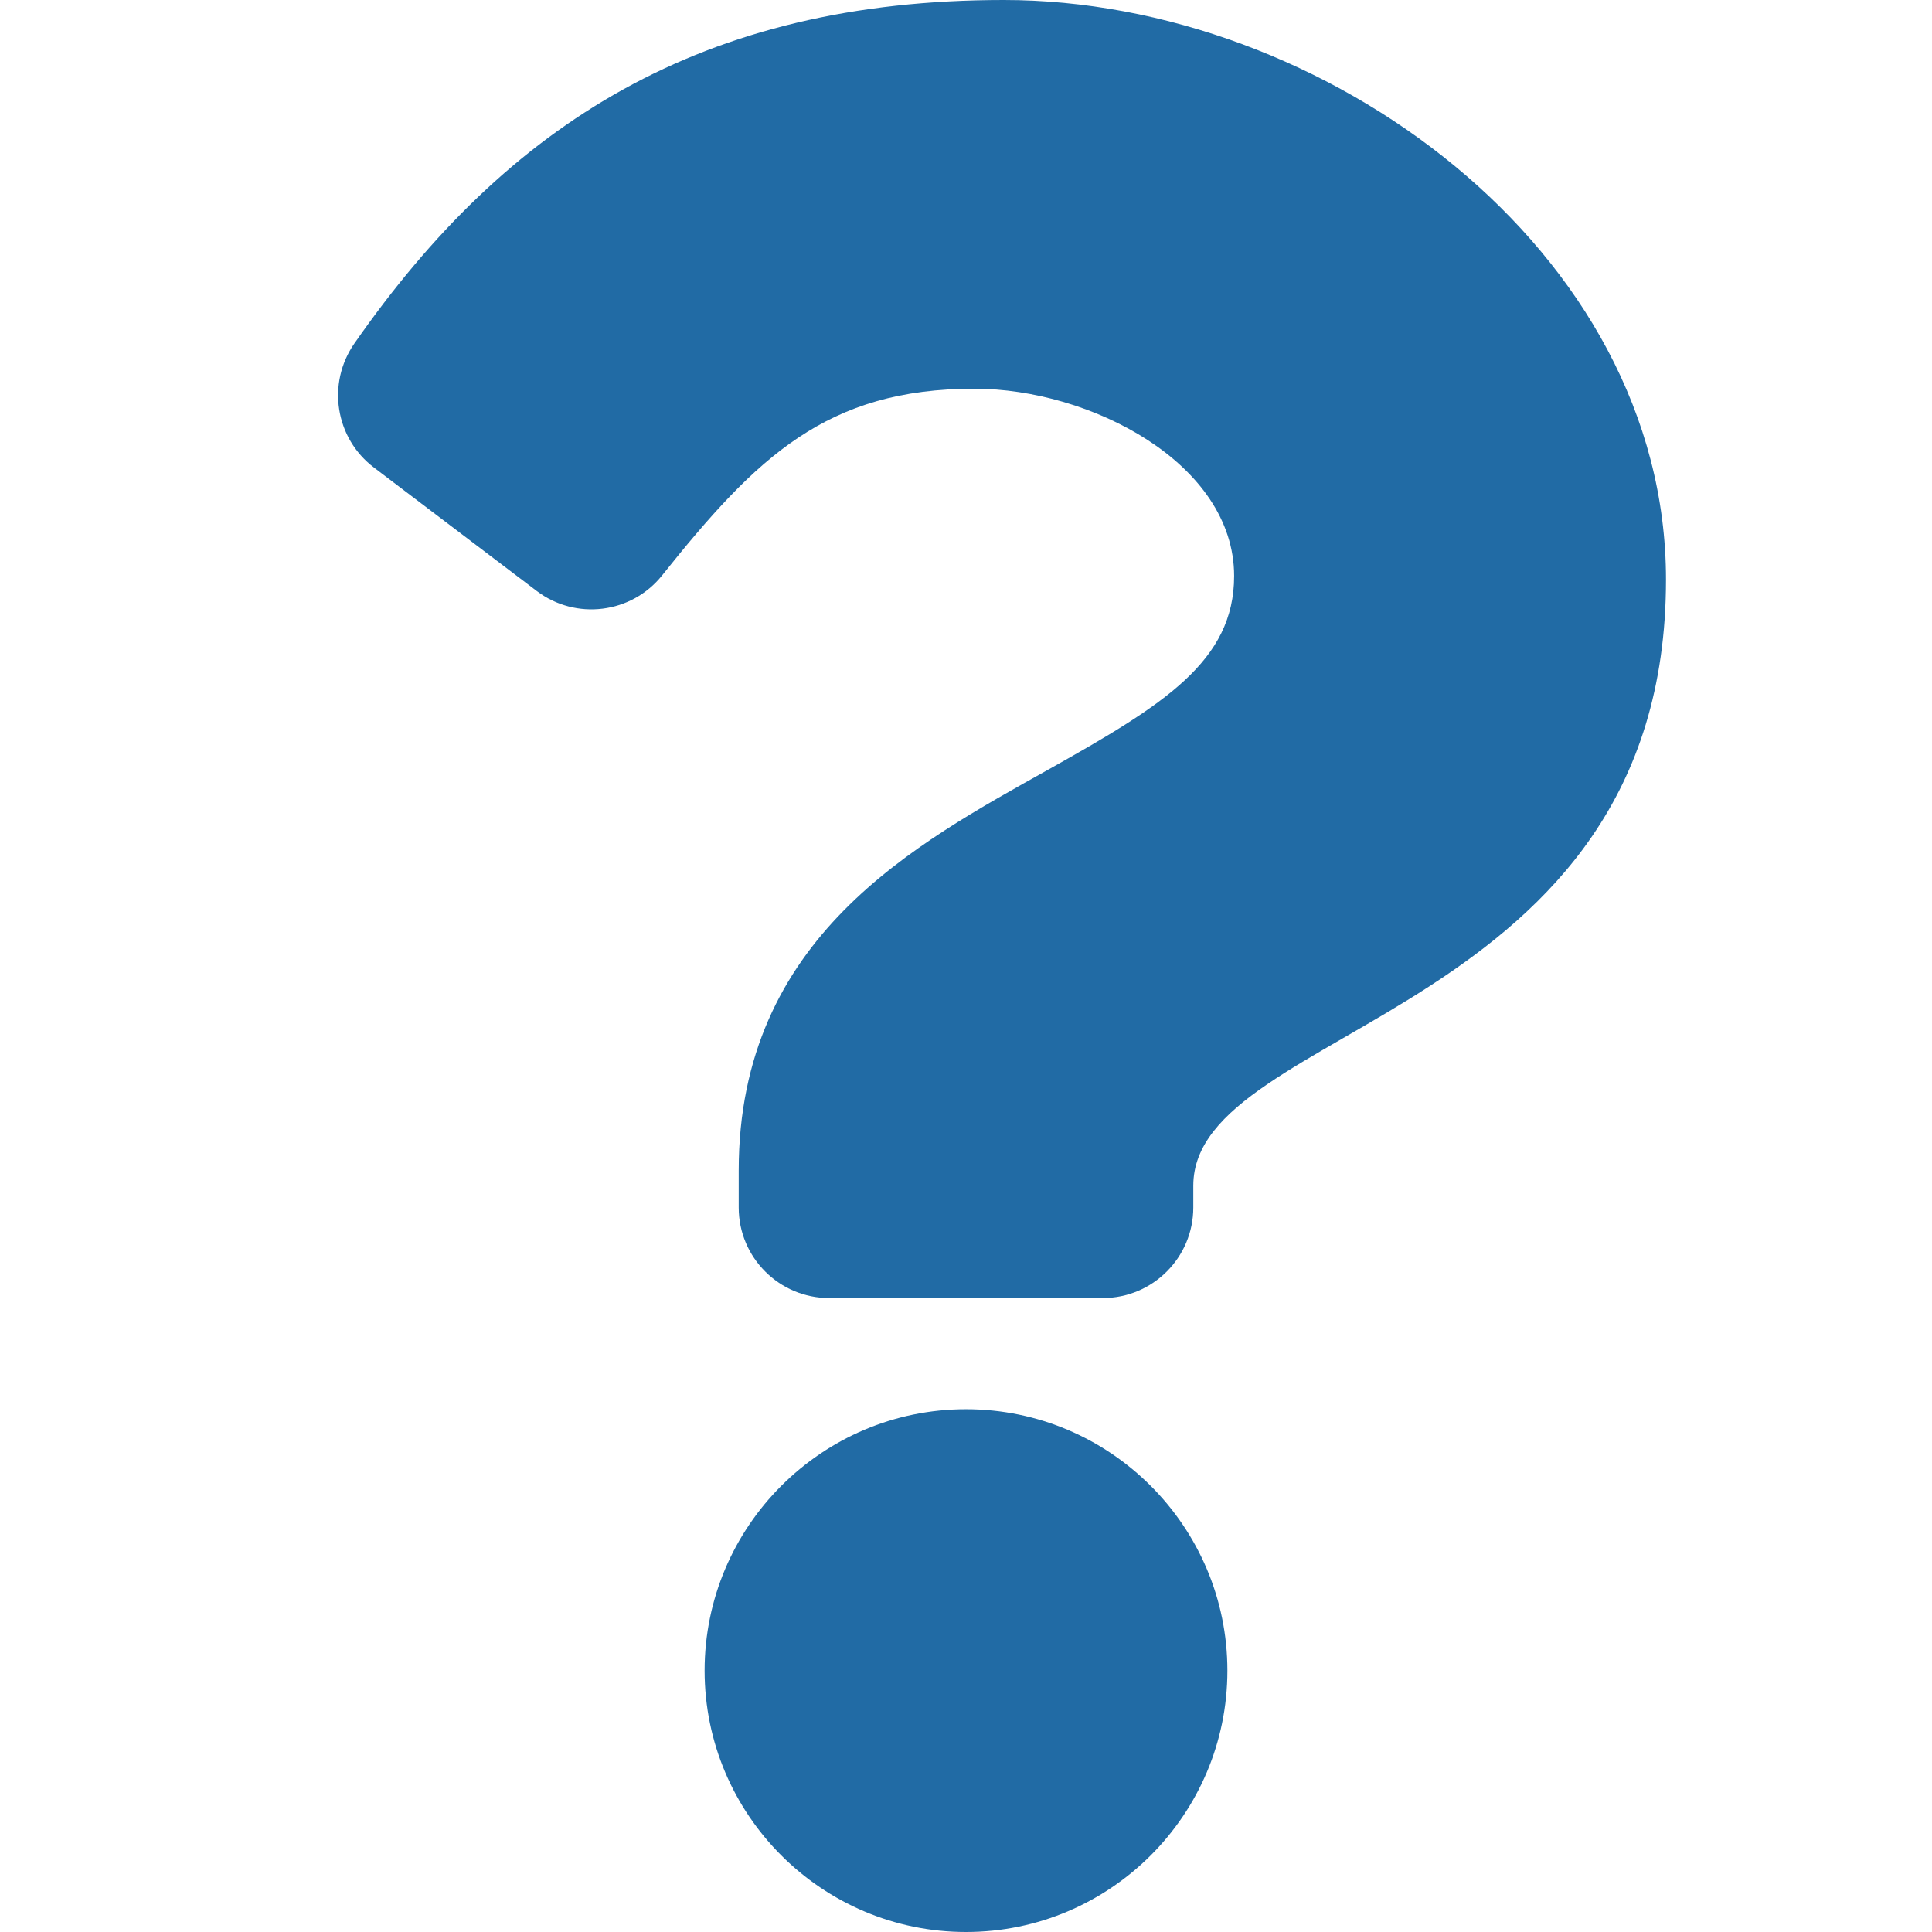
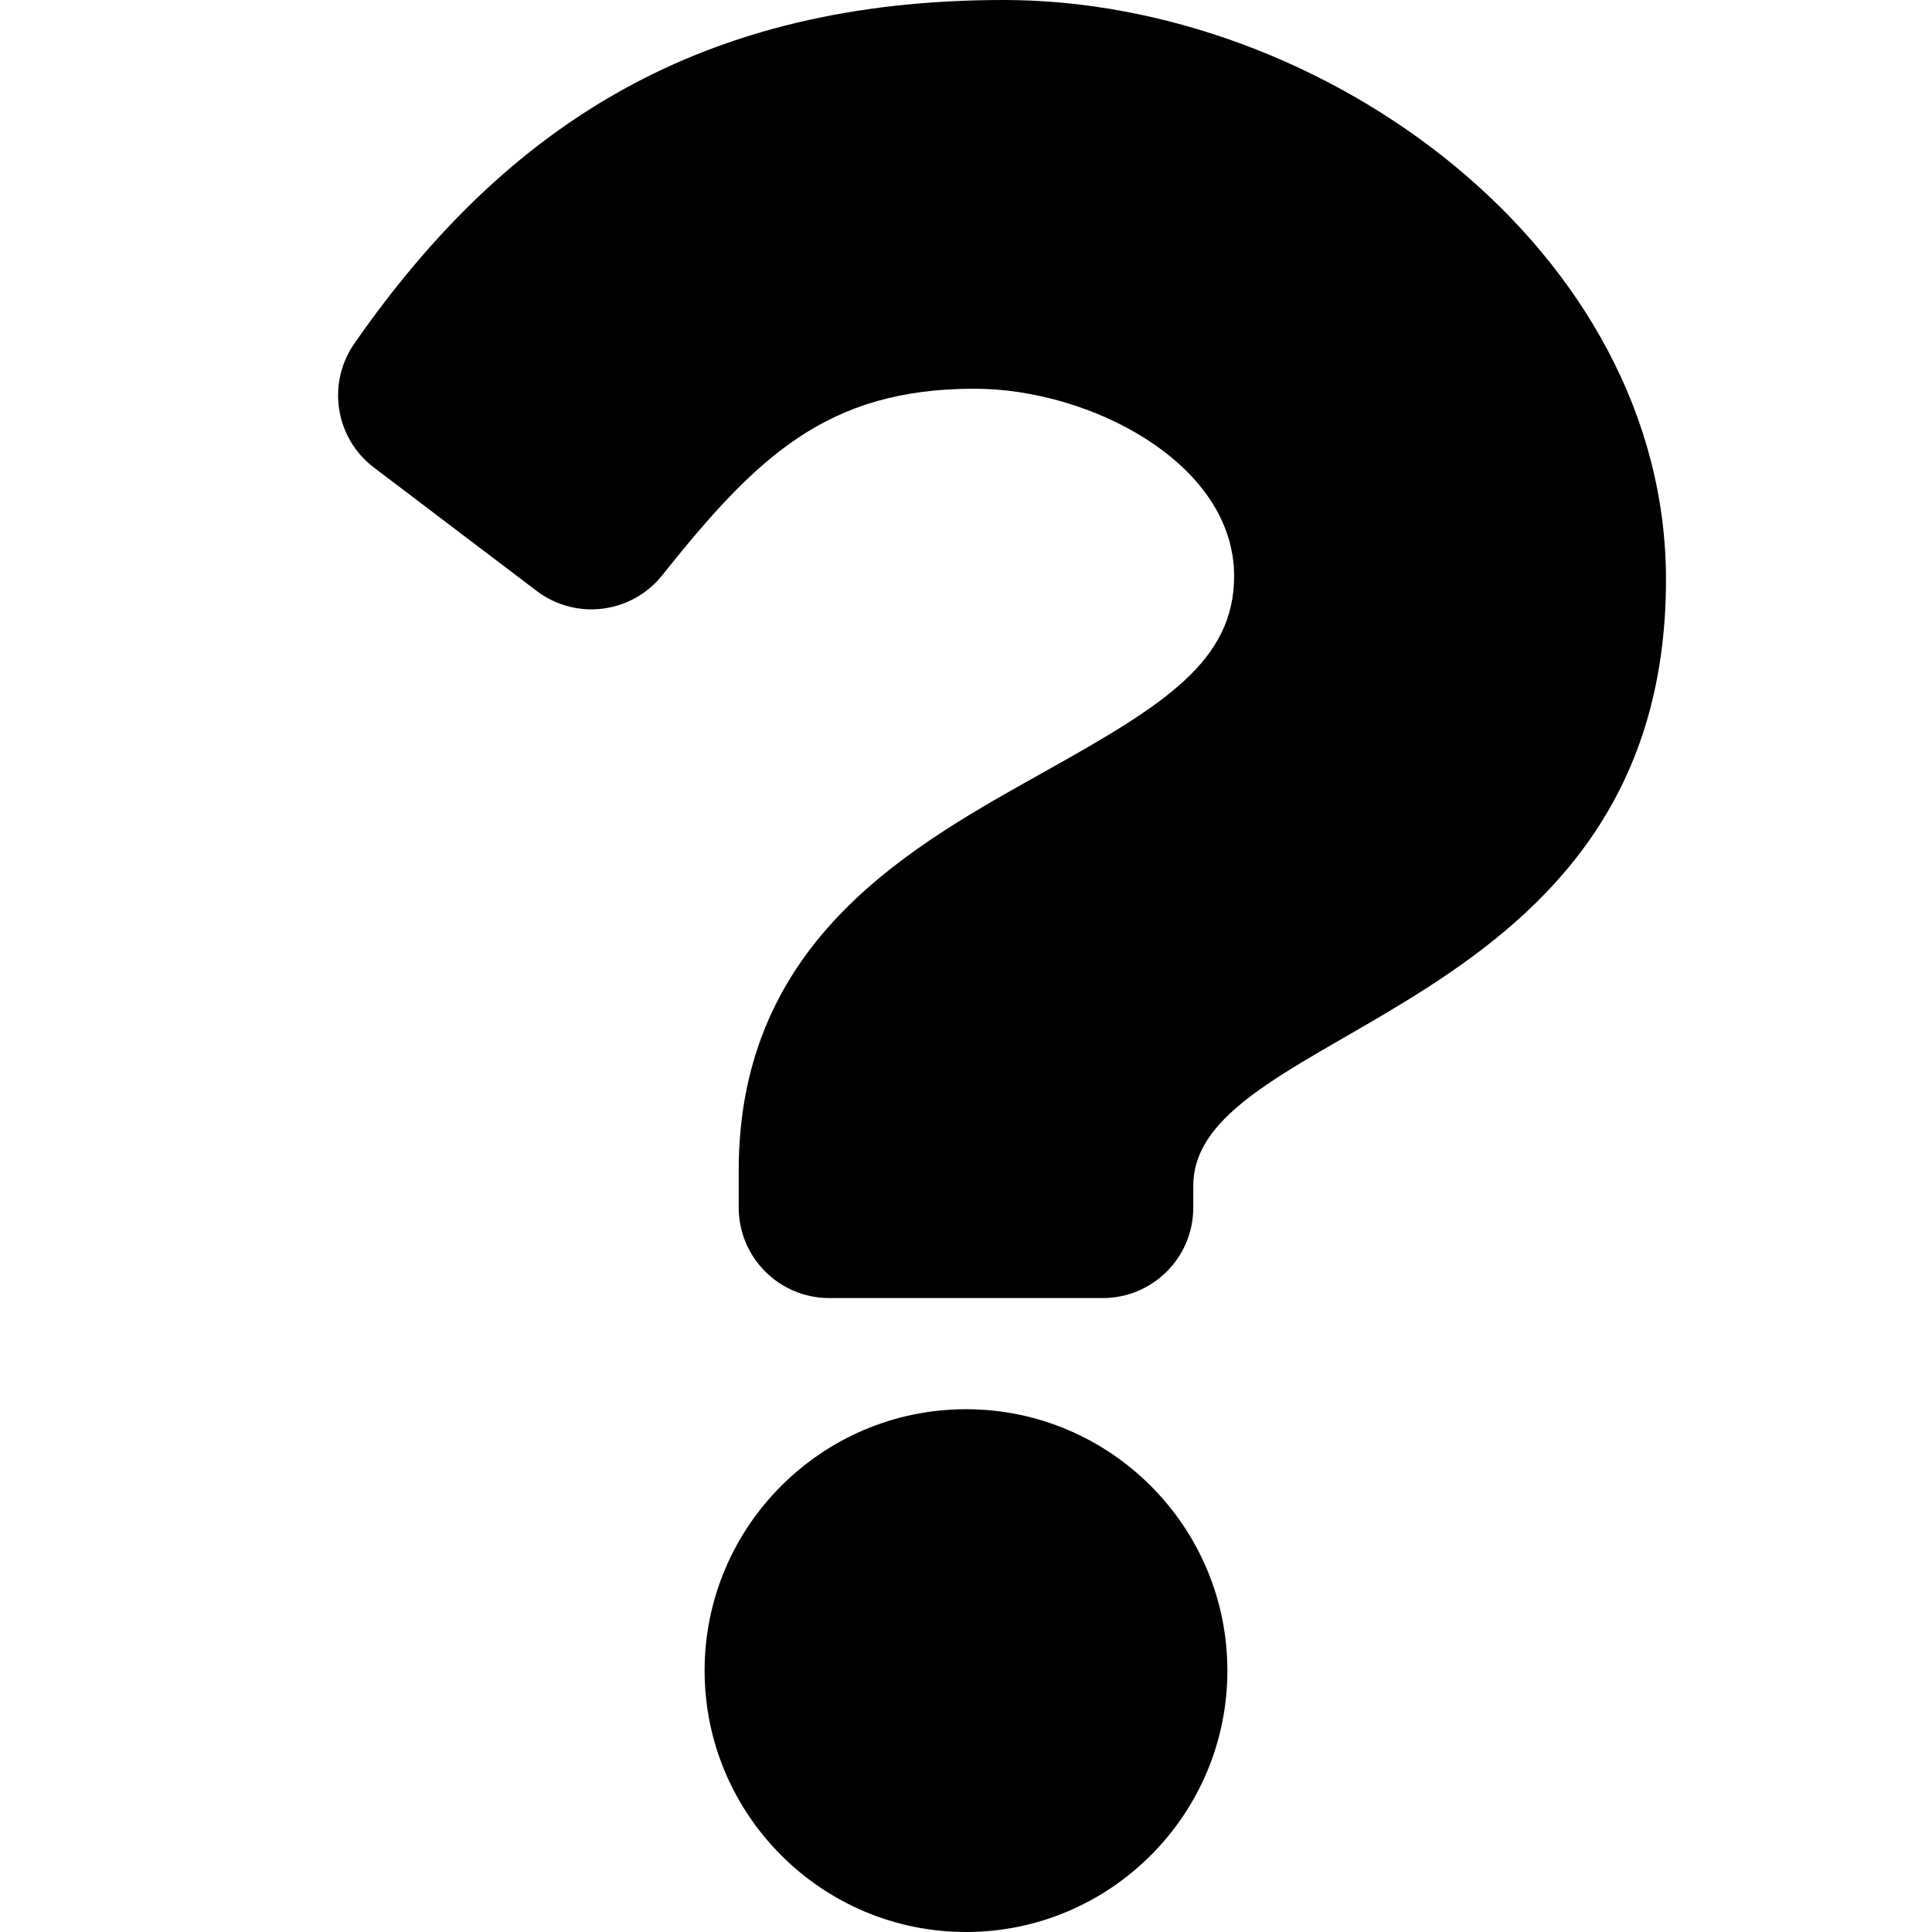
- <svg xmlns="http://www.w3.org/2000/svg" stroke="#216ba5" fill="#216ba5" stroke-width="0" viewBox="0 0 384 512" height="200px" width="200px">
+ <svg xmlns="http://www.w3.org/2000/svg" stroke="black" fill="black" stroke-width="0" viewBox="0 0 384 512" height="200px" width="200px">
  <path d="M202.021 0C122.202 0 70.503 32.703 29.914 91.026c-7.363 10.58-5.093 25.086 5.178 32.874l43.138 32.709c10.373 7.865 25.132 6.026 33.253-4.148 25.049-31.381 43.63-49.449 82.757-49.449 30.764 0 68.816 19.799 68.816 49.631 0 22.552-18.617 34.134-48.993 51.164-35.423 19.86-82.299 44.576-82.299 106.405V320c0 13.255 10.745 24 24 24h72.471c13.255 0 24-10.745 24-24v-5.773c0-42.86 125.268-44.645 125.268-160.627C377.504 66.256 286.902 0 202.021 0zM192 373.459c-38.196 0-69.271 31.075-69.271 69.271 0 38.195 31.075 69.27 69.271 69.27s69.271-31.075 69.271-69.271-31.075-69.27-69.271-69.27z">
  </path>
</svg>
